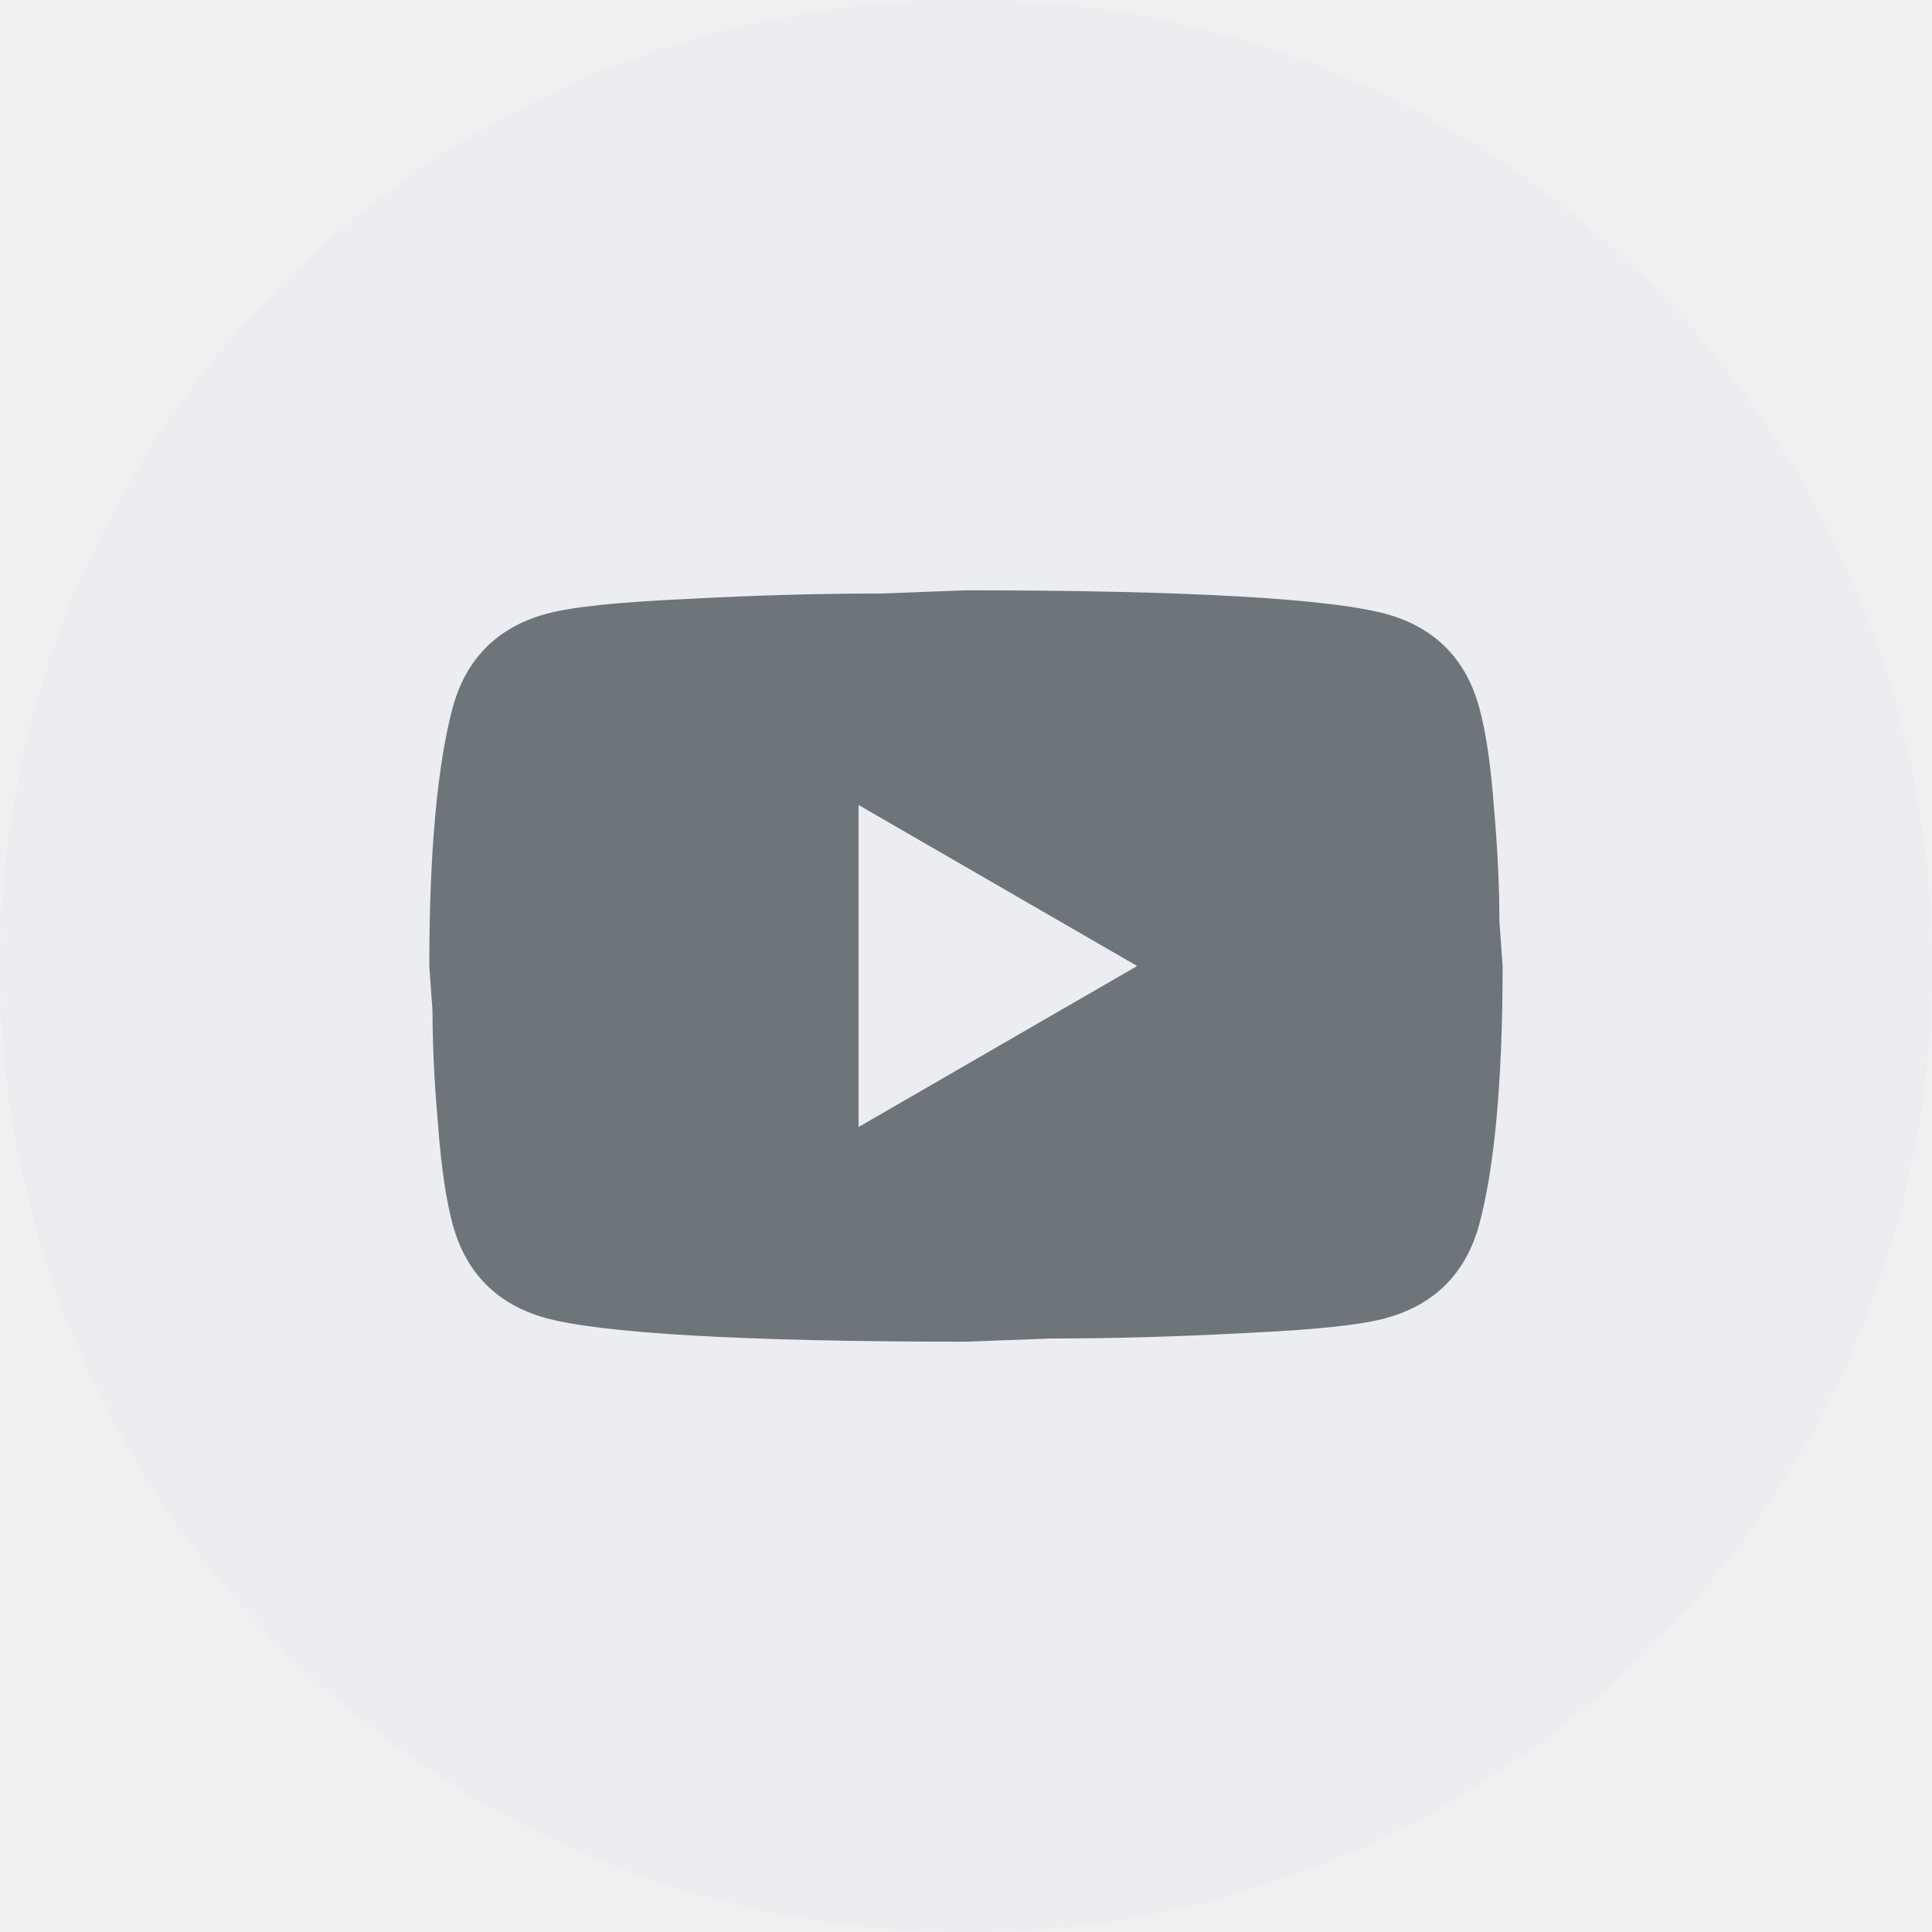
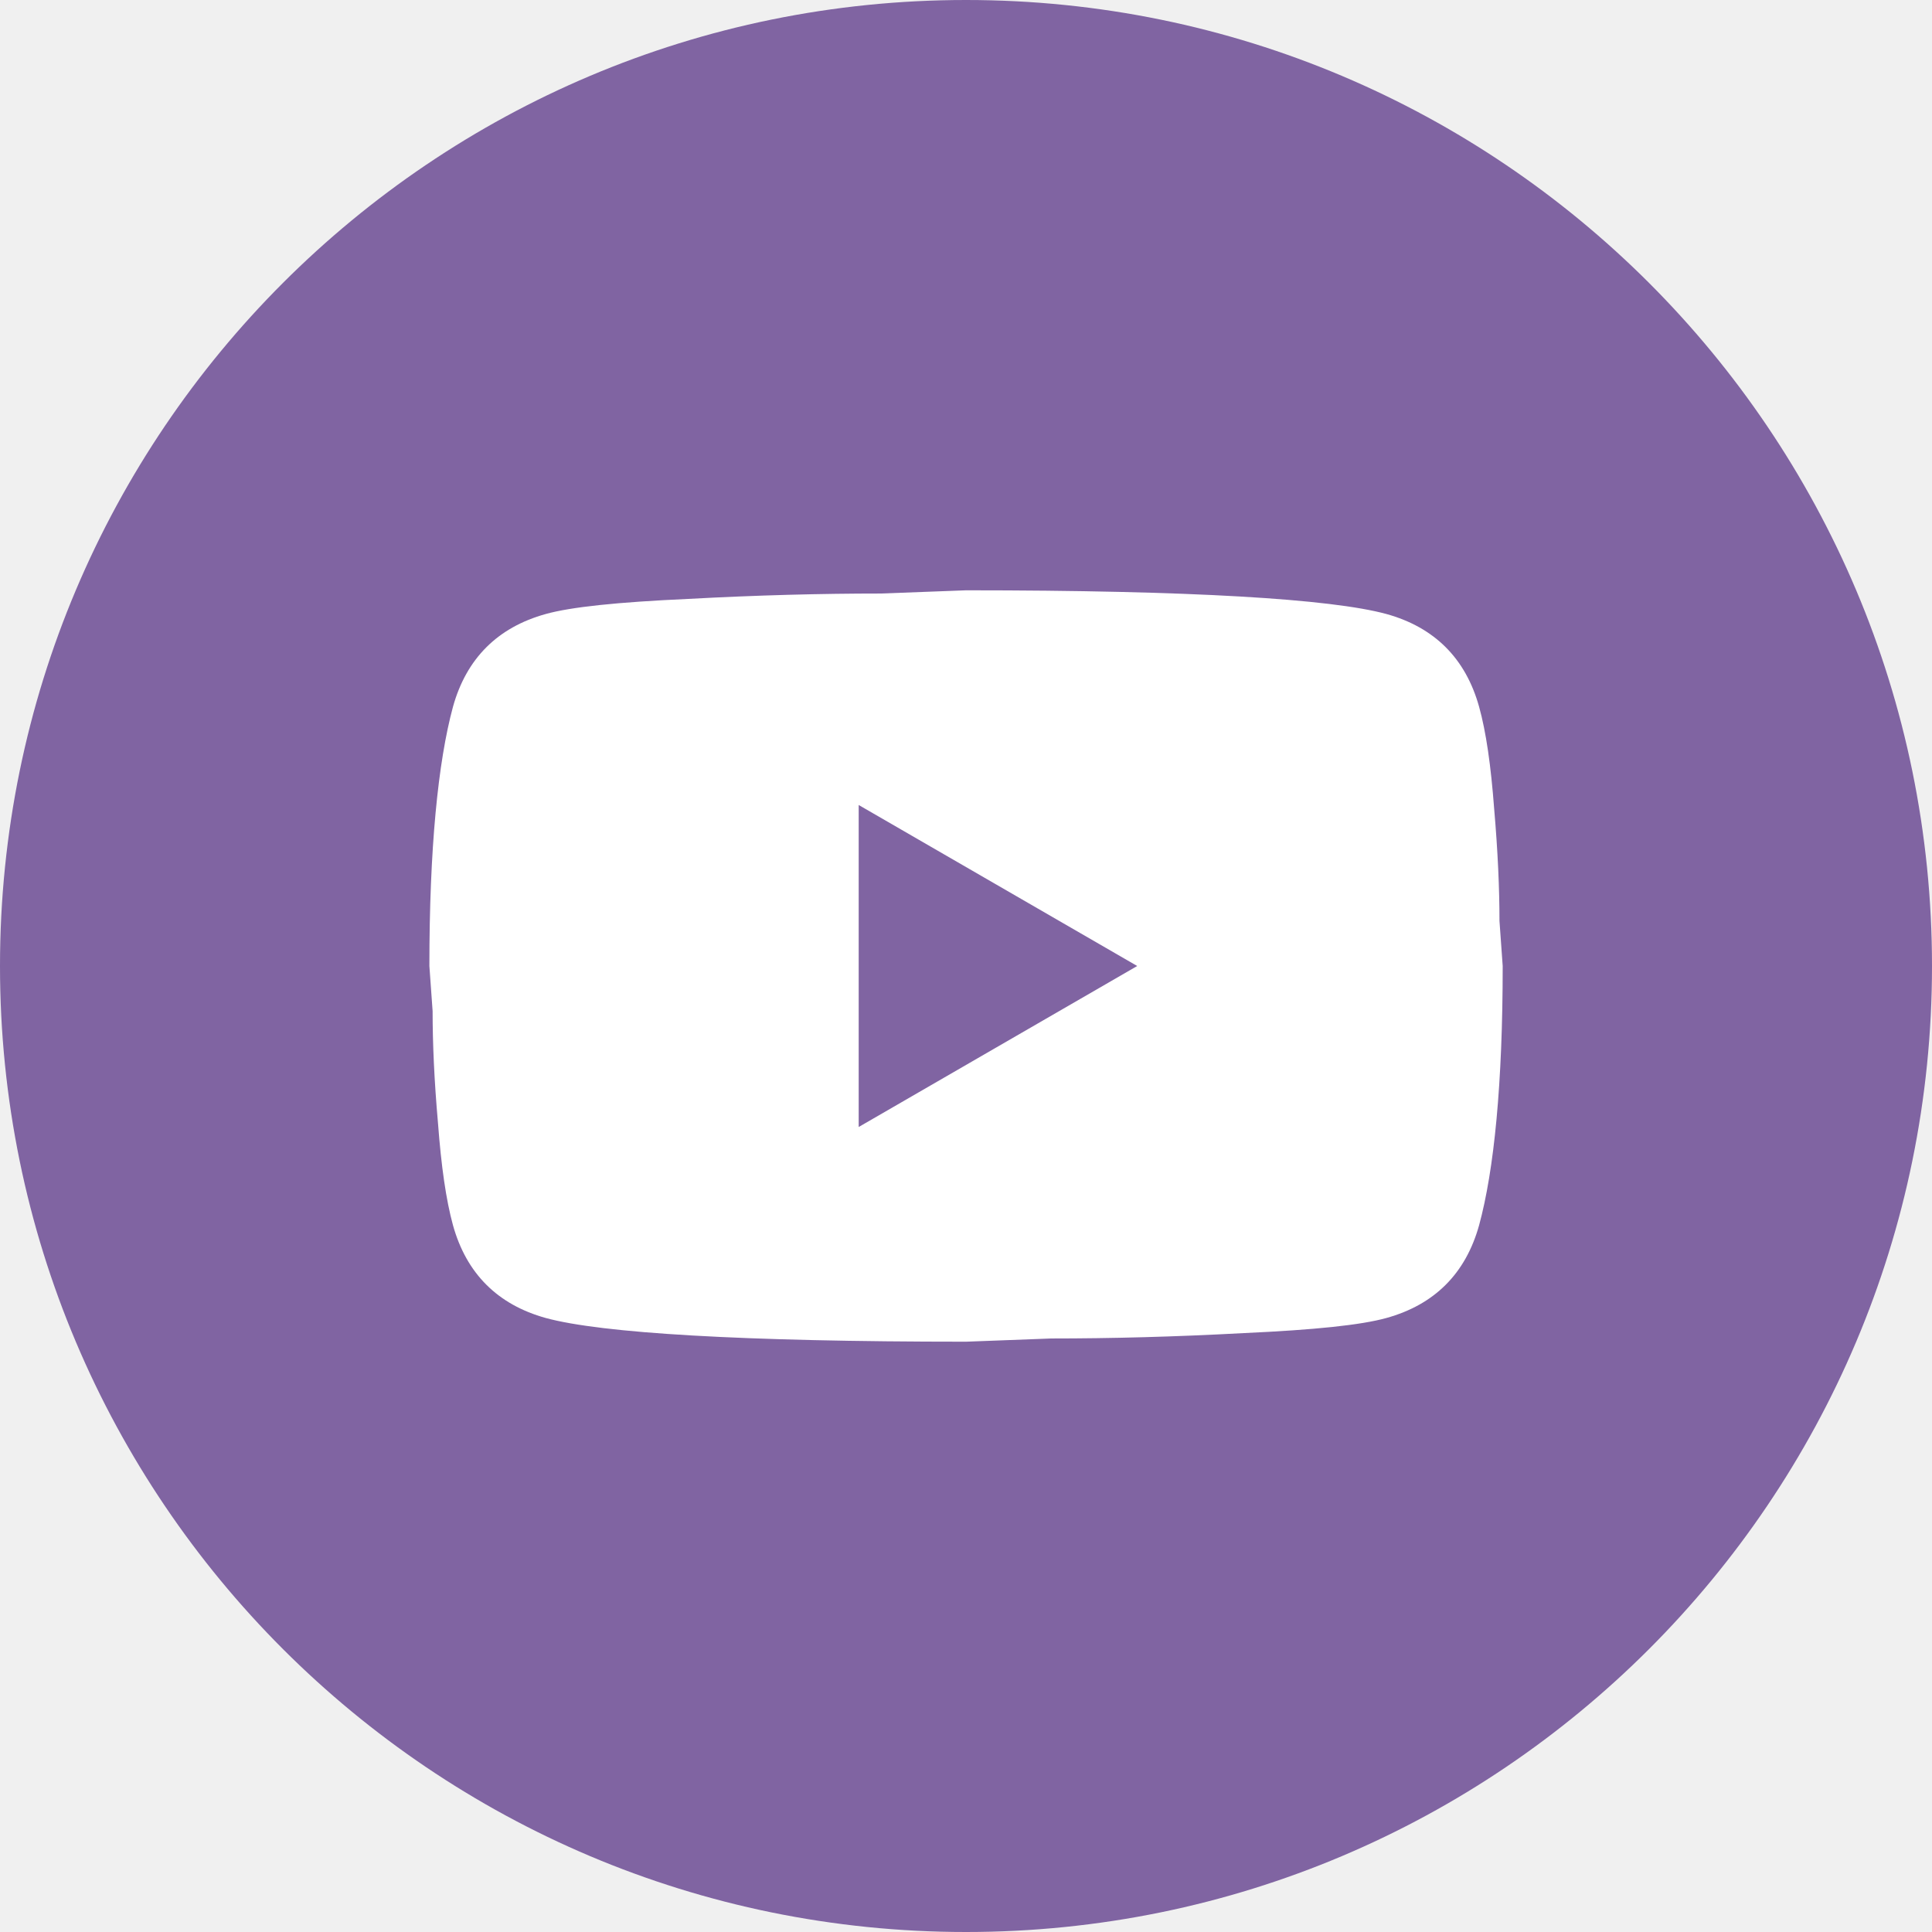
<svg xmlns="http://www.w3.org/2000/svg" width="24" height="24" viewBox="0 0 24 24" fill="none">
-   <circle cx="12" cy="12" r="12" fill="#EBEDF0" />
-   <path d="M10.666 14L14.126 12L10.666 10V14ZM18.373 8.78C18.46 9.093 18.52 9.513 18.56 10.047C18.606 10.58 18.626 11.04 18.626 11.44L18.666 12C18.666 13.46 18.56 14.533 18.373 15.22C18.206 15.82 17.82 16.207 17.22 16.373C16.906 16.46 16.333 16.52 15.453 16.56C14.586 16.607 13.793 16.627 13.06 16.627L12 16.667C9.206 16.667 7.466 16.56 6.78 16.373C6.18 16.207 5.793 15.82 5.626 15.22C5.54 14.907 5.48 14.487 5.44 13.953C5.393 13.42 5.373 12.96 5.373 12.56L5.333 12C5.333 10.54 5.44 9.467 5.626 8.78C5.793 8.18 6.18 7.793 6.78 7.627C7.093 7.54 7.666 7.48 8.546 7.44C9.413 7.393 10.206 7.373 10.94 7.373L12 7.333C14.793 7.333 16.533 7.44 17.22 7.627C17.82 7.793 18.206 8.18 18.373 8.78Z" fill="#6D747A" />
+   <circle cx="12" cy="12" r="12" fill="#8064A2" />
+   <path d="M10.667 14L14.127 12L10.667 10V14ZM18.374 8.78C18.461 9.093 18.521 9.513 18.561 10.047C18.607 10.58 18.627 11.04 18.627 11.44L18.667 12C18.667 13.46 18.561 14.533 18.374 15.22C18.207 15.82 17.821 16.207 17.221 16.373C16.907 16.46 16.334 16.52 15.454 16.56C14.587 16.607 13.794 16.627 13.061 16.627L12.001 16.667C9.207 16.667 7.467 16.56 6.781 16.373C6.181 16.207 5.794 15.82 5.627 15.22C5.541 14.907 5.481 14.487 5.441 13.953C5.394 13.42 5.374 12.96 5.374 12.56L5.334 12C5.334 10.54 5.441 9.467 5.627 8.78C5.794 8.18 6.181 7.793 6.781 7.627C7.094 7.54 7.667 7.48 8.547 7.44C9.414 7.393 10.207 7.373 10.941 7.373L12.001 7.333C14.794 7.333 16.534 7.44 17.221 7.627C17.821 7.793 18.207 8.18 18.374 8.78Z" fill="white" />
</svg>
